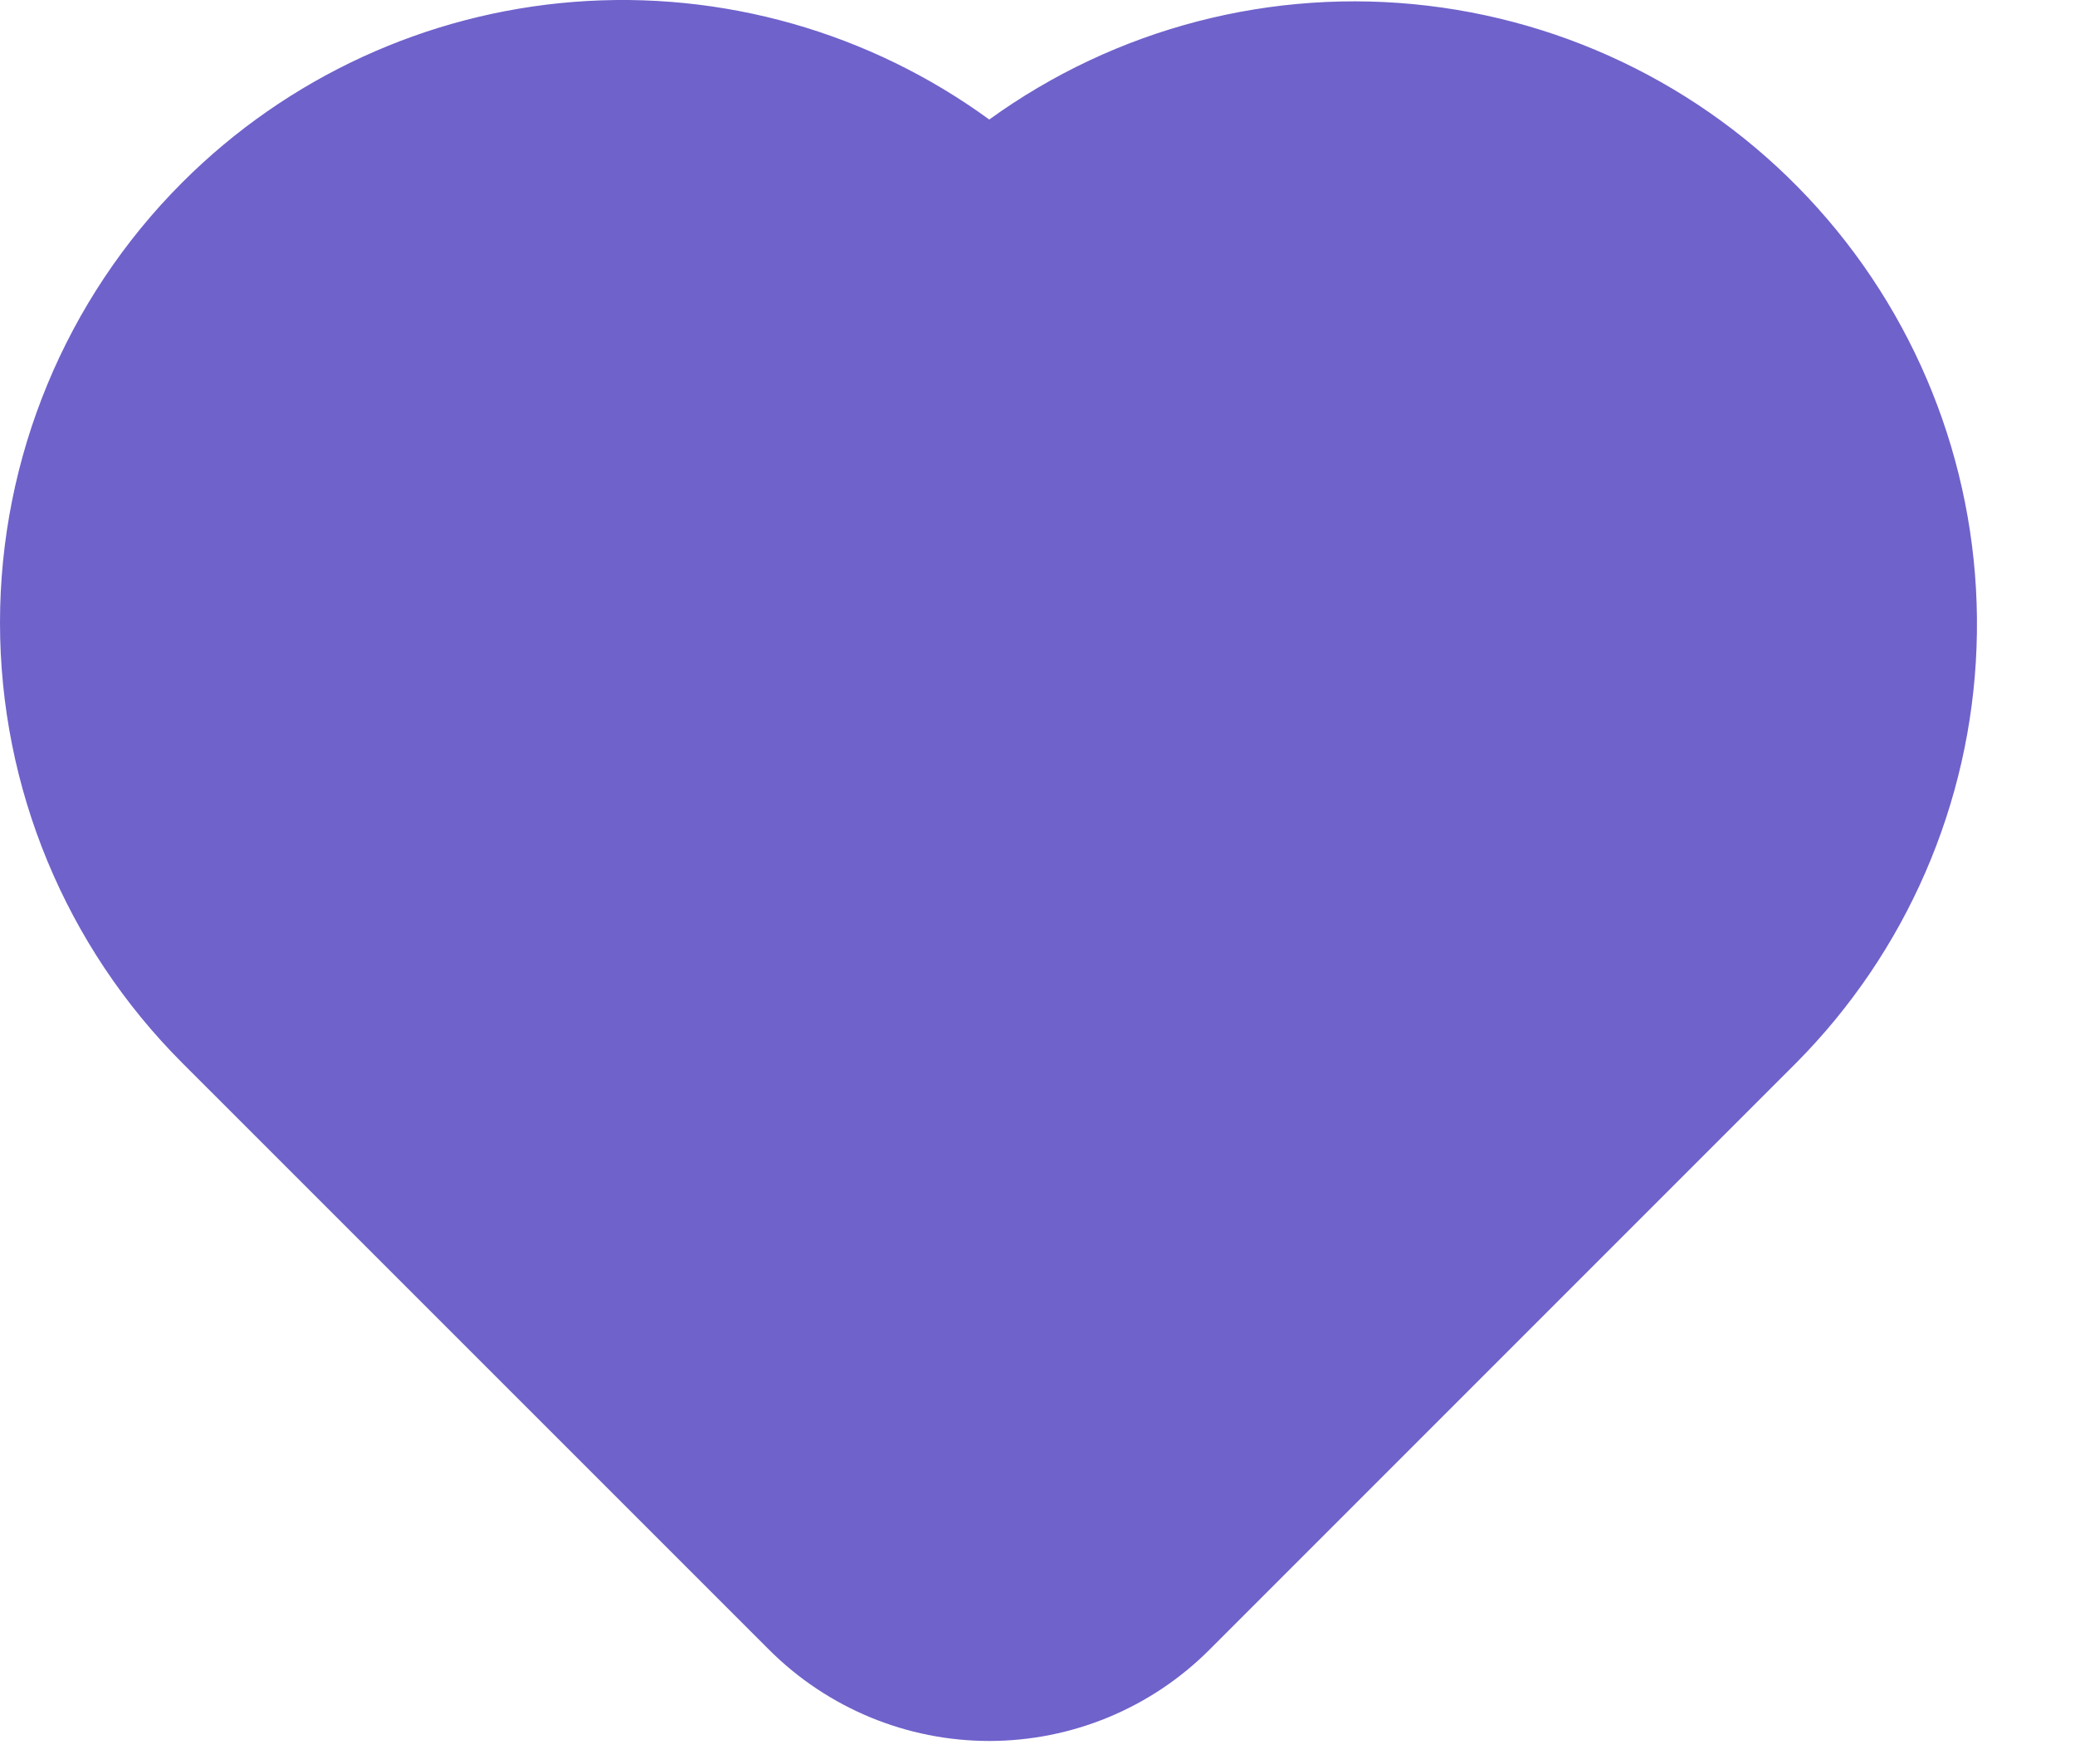
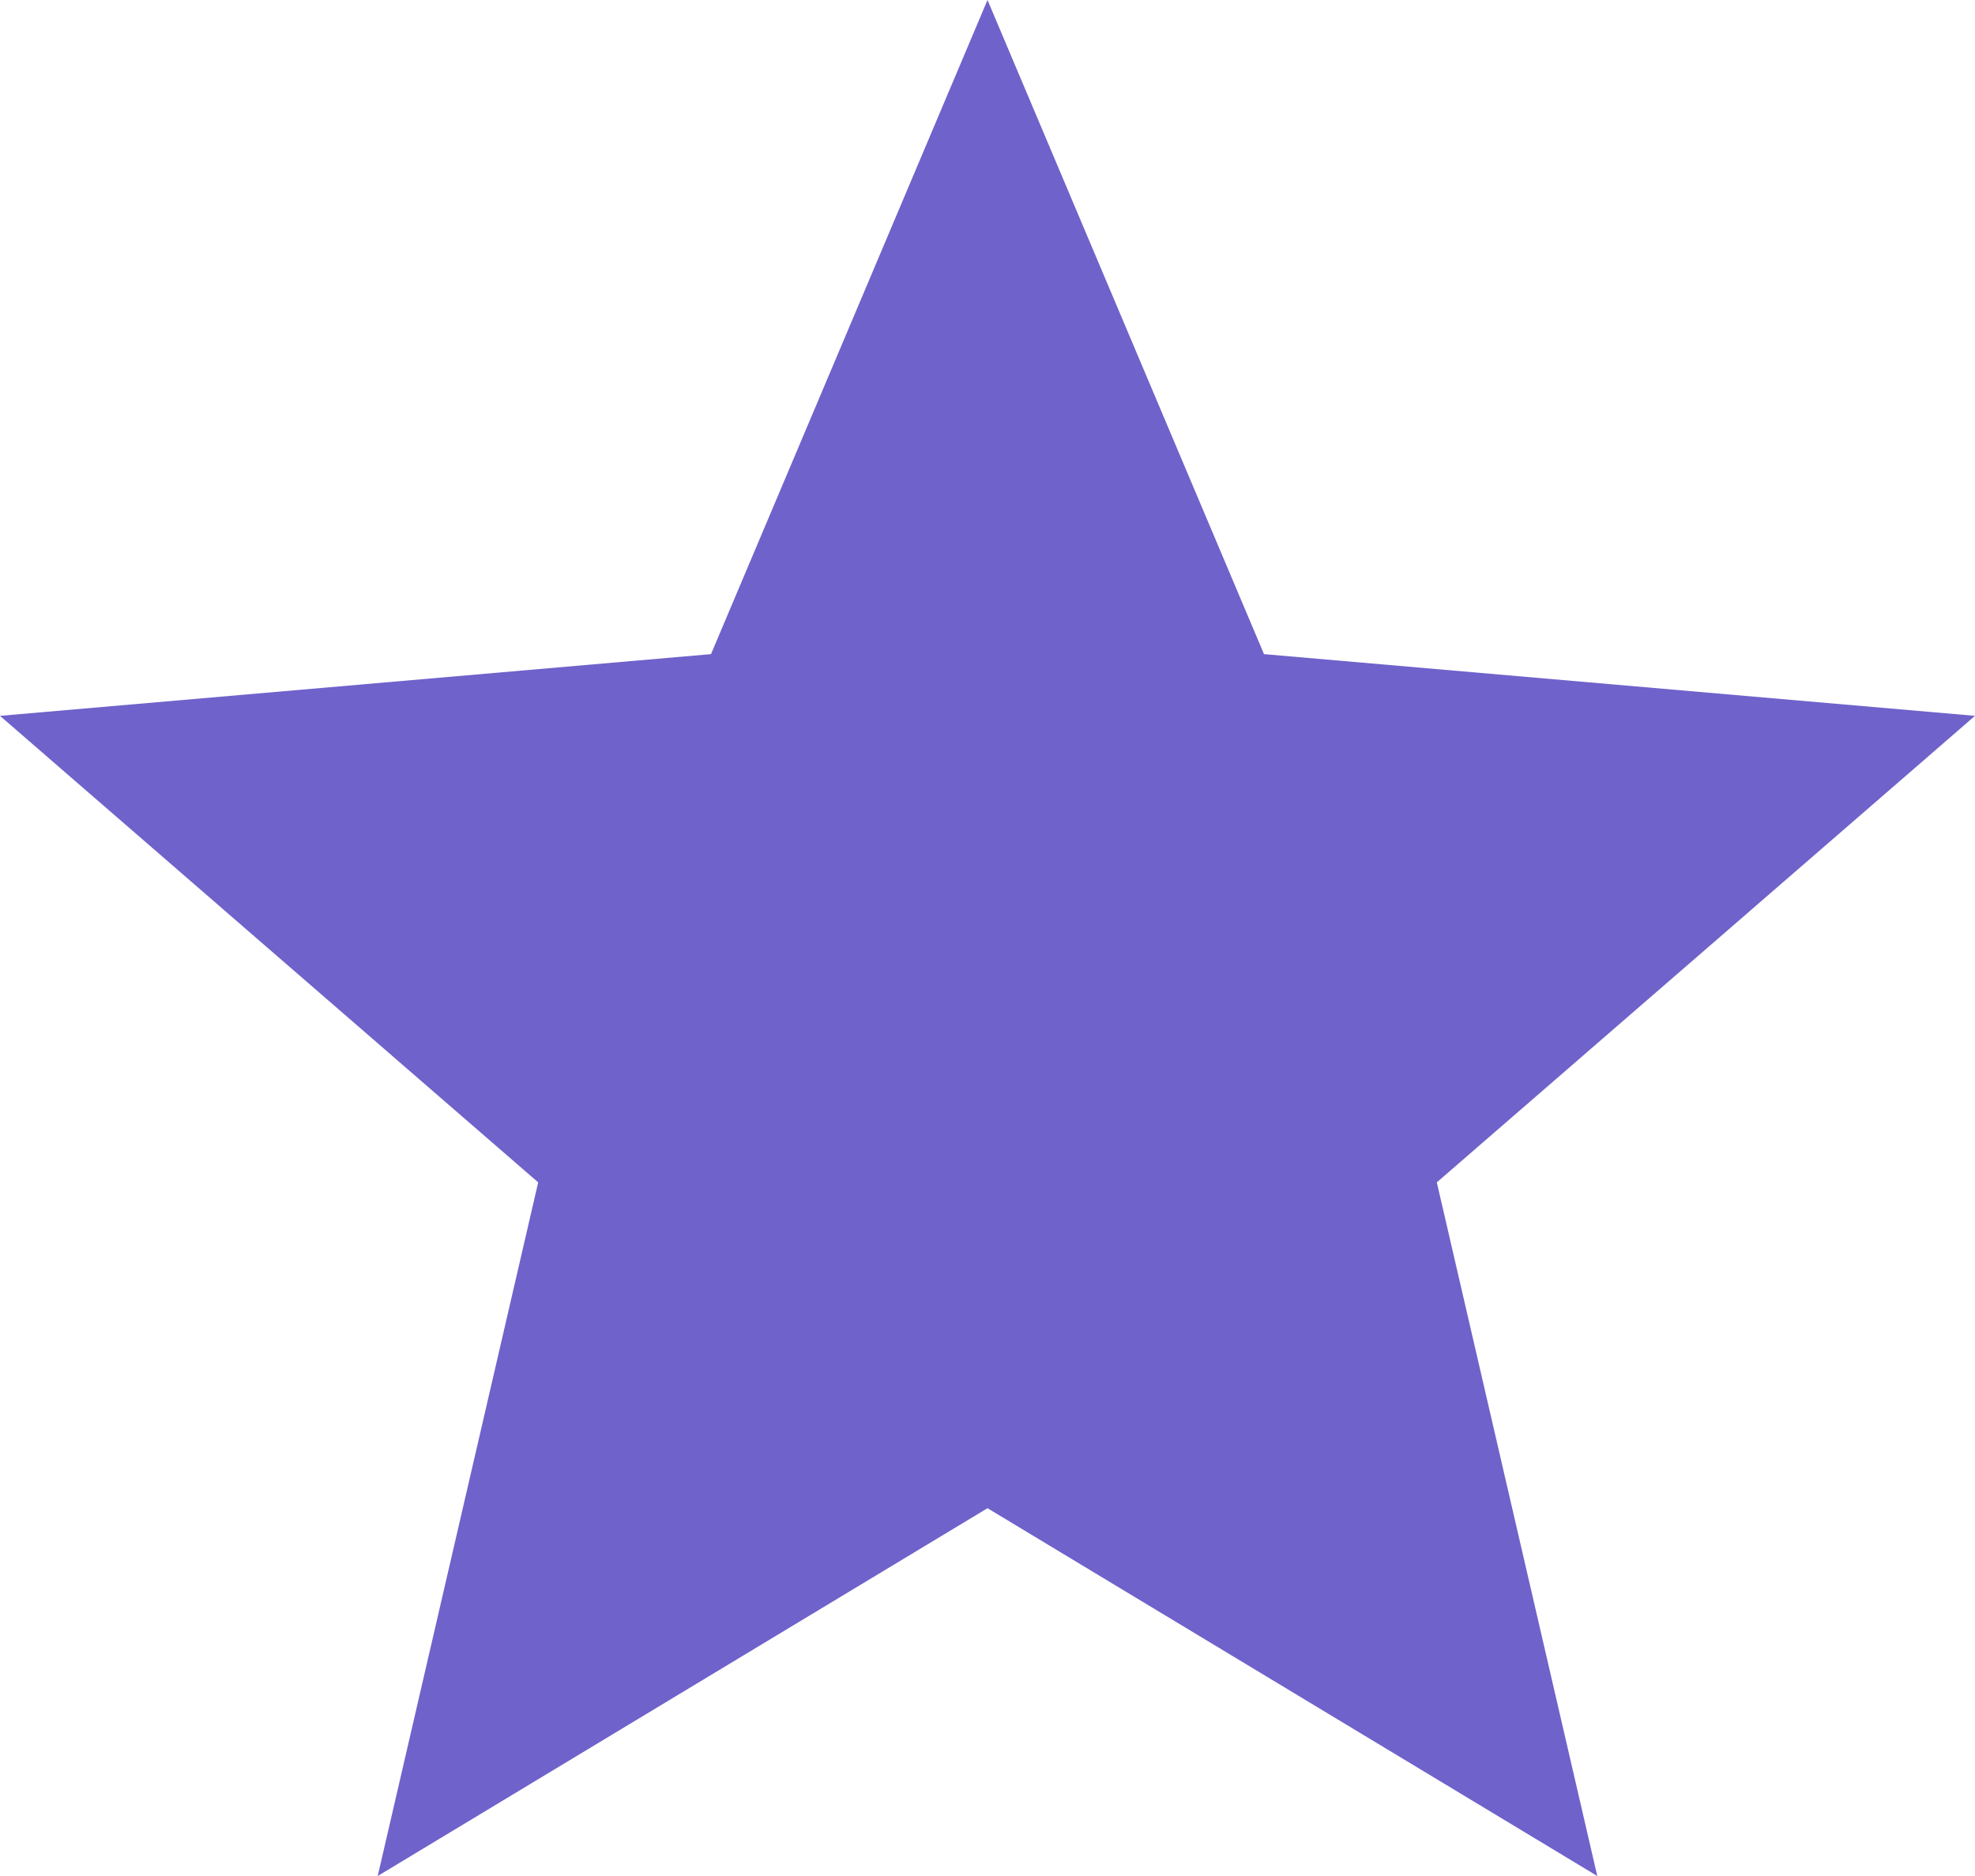
- <svg xmlns="http://www.w3.org/2000/svg" width="20" height="17" viewBox="0 0 20 17" fill="none">
-   <path fill-rule="evenodd" clip-rule="evenodd" d="M1.757 1.758C2.769 0.746 4.108 0.129 5.534 0.018C6.96 -0.093 8.379 0.309 9.535 1.152C10.757 0.268 12.265 -0.123 13.762 0.055C15.259 0.233 16.634 0.967 17.614 2.113C18.594 3.258 19.107 4.73 19.051 6.237C18.996 7.743 18.375 9.173 17.313 10.243L11.656 15.9C11.094 16.462 10.331 16.778 9.535 16.778C8.74 16.778 7.977 16.462 7.414 15.9L1.757 10.244C0.632 9.119 0 7.593 0 6.001C0 4.41 0.632 2.883 1.757 1.758Z" fill="#6F62CB" />
+ <svg xmlns="http://www.w3.org/2000/svg" width="20" height="19" viewBox="0 0 20 19" fill="none">
+   <path d="M3.825 19L5.45 11.975L0 7.25L7.2 6.625L10 0L12.8 6.625L20 7.25L14.55 11.975L16.175 19L10 15.275L3.825 19Z" fill="#6F62CB" />
</svg>
